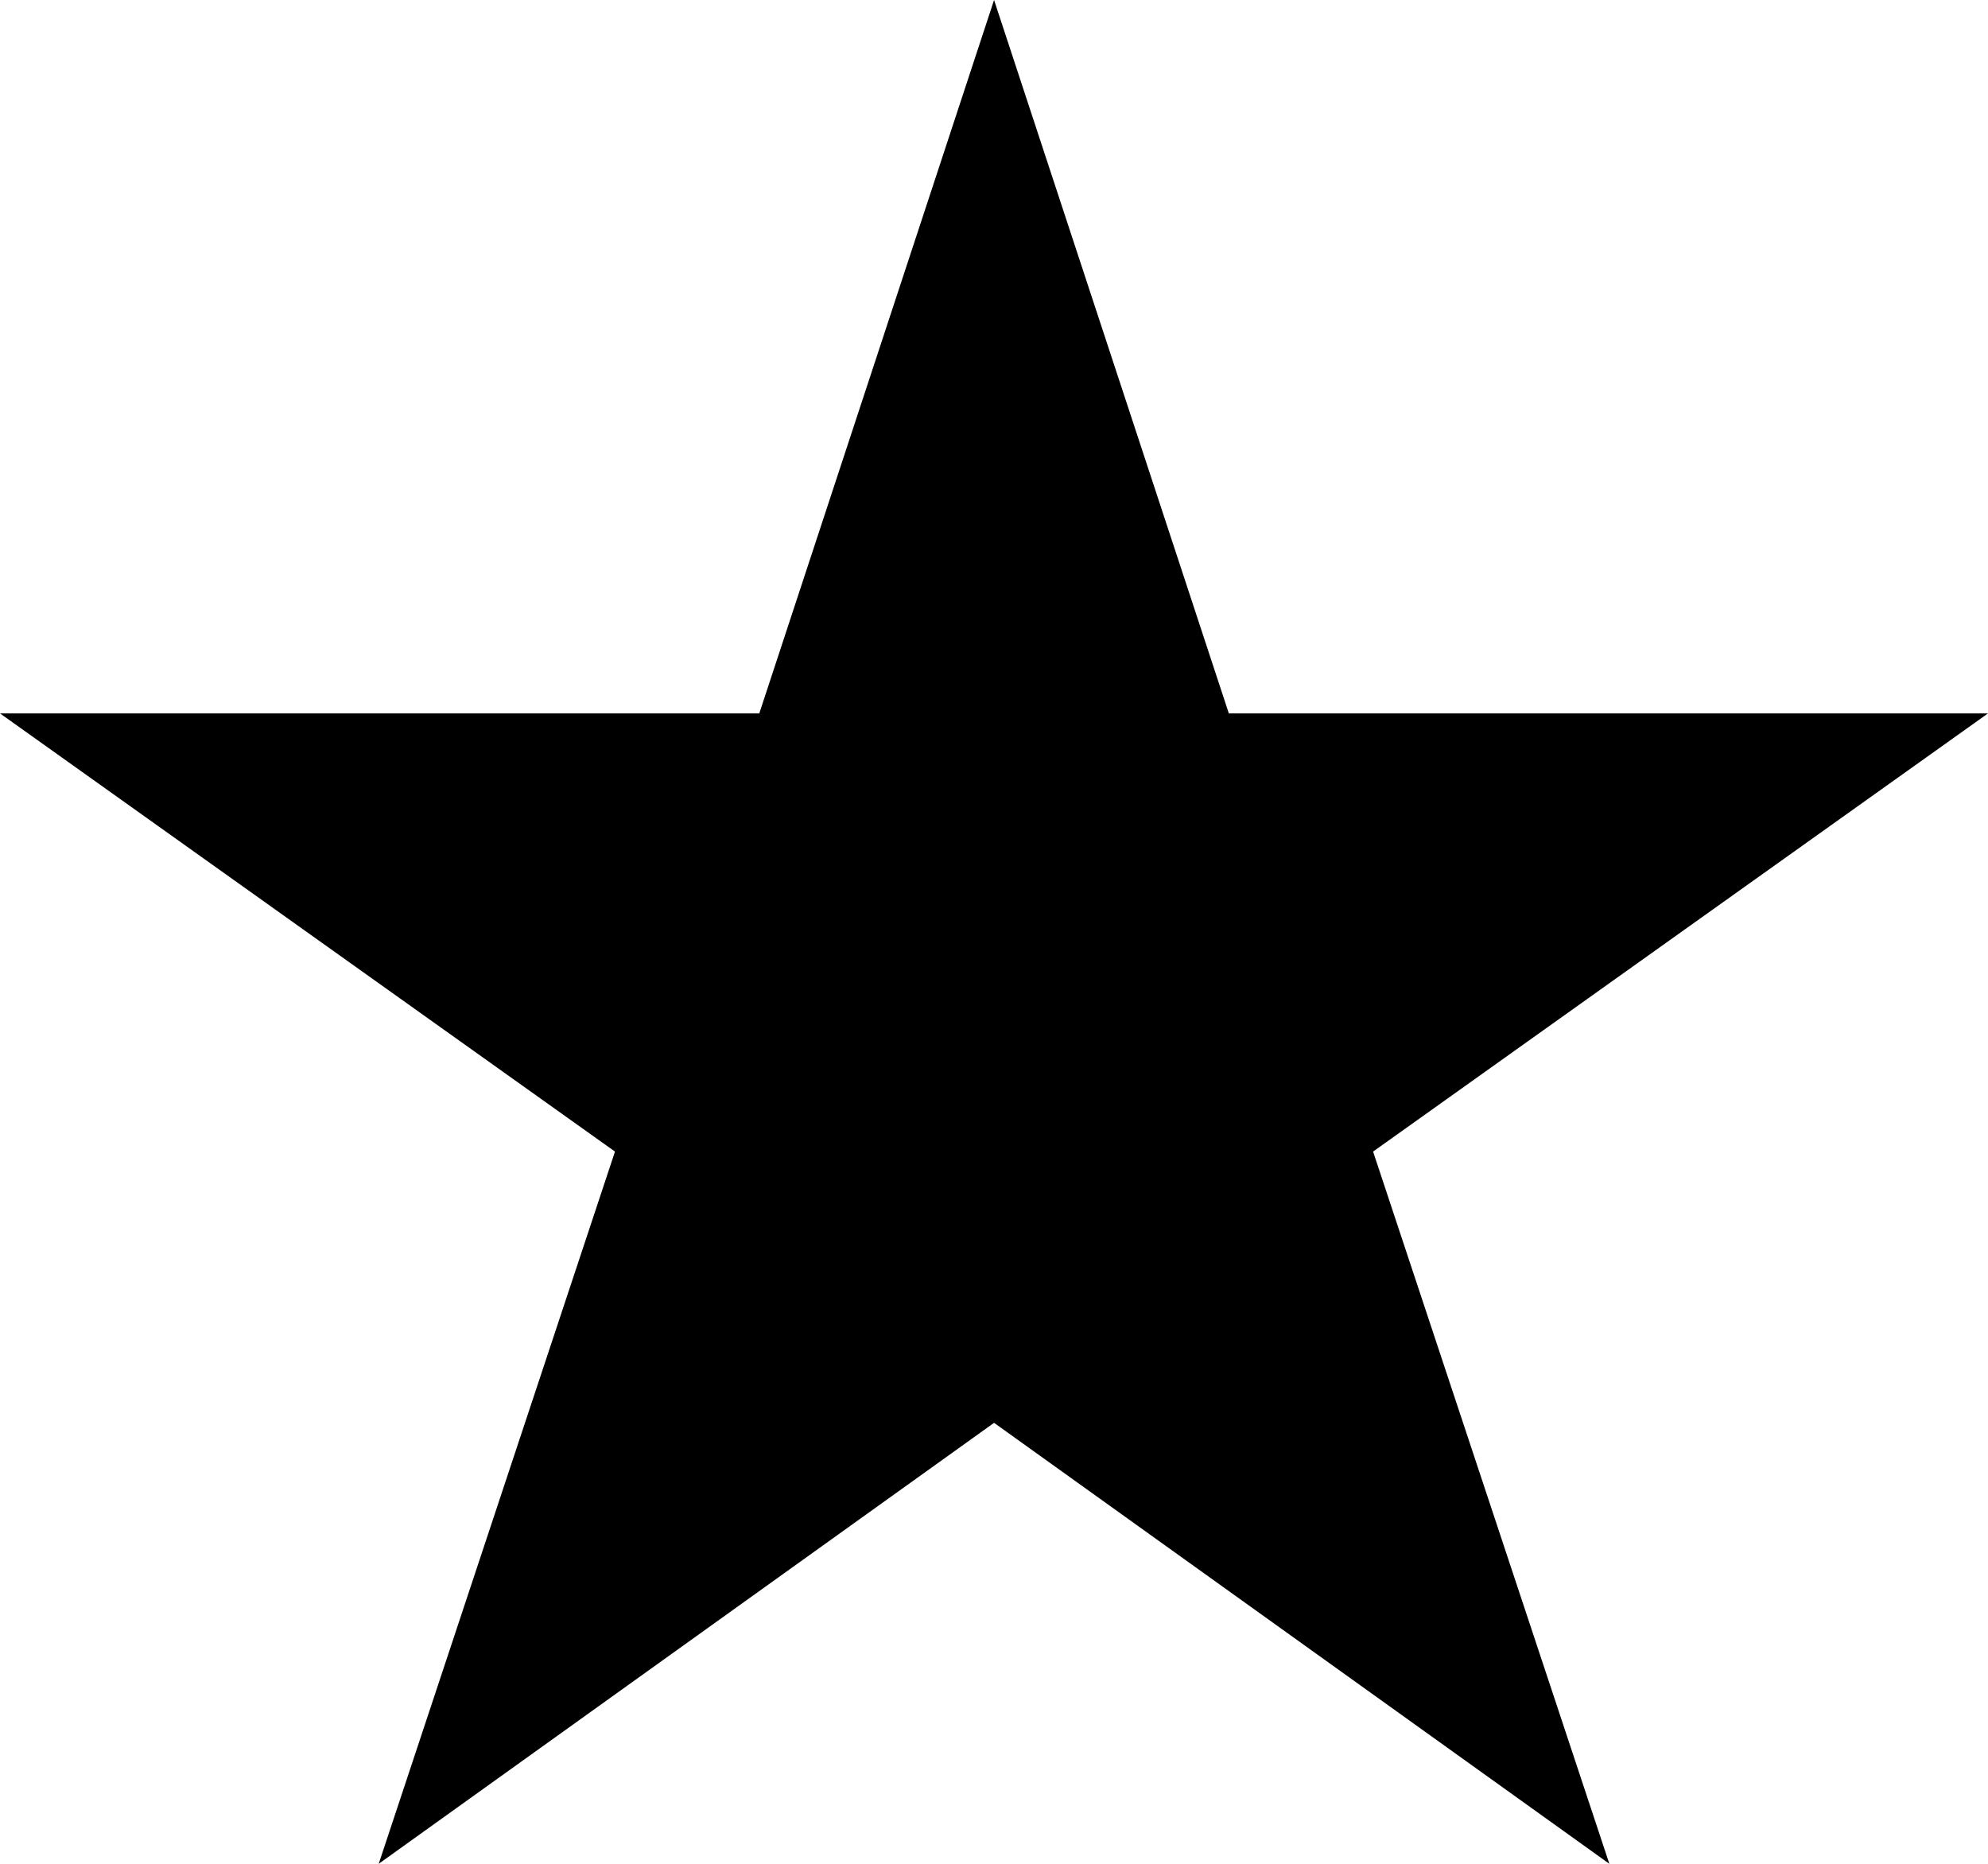
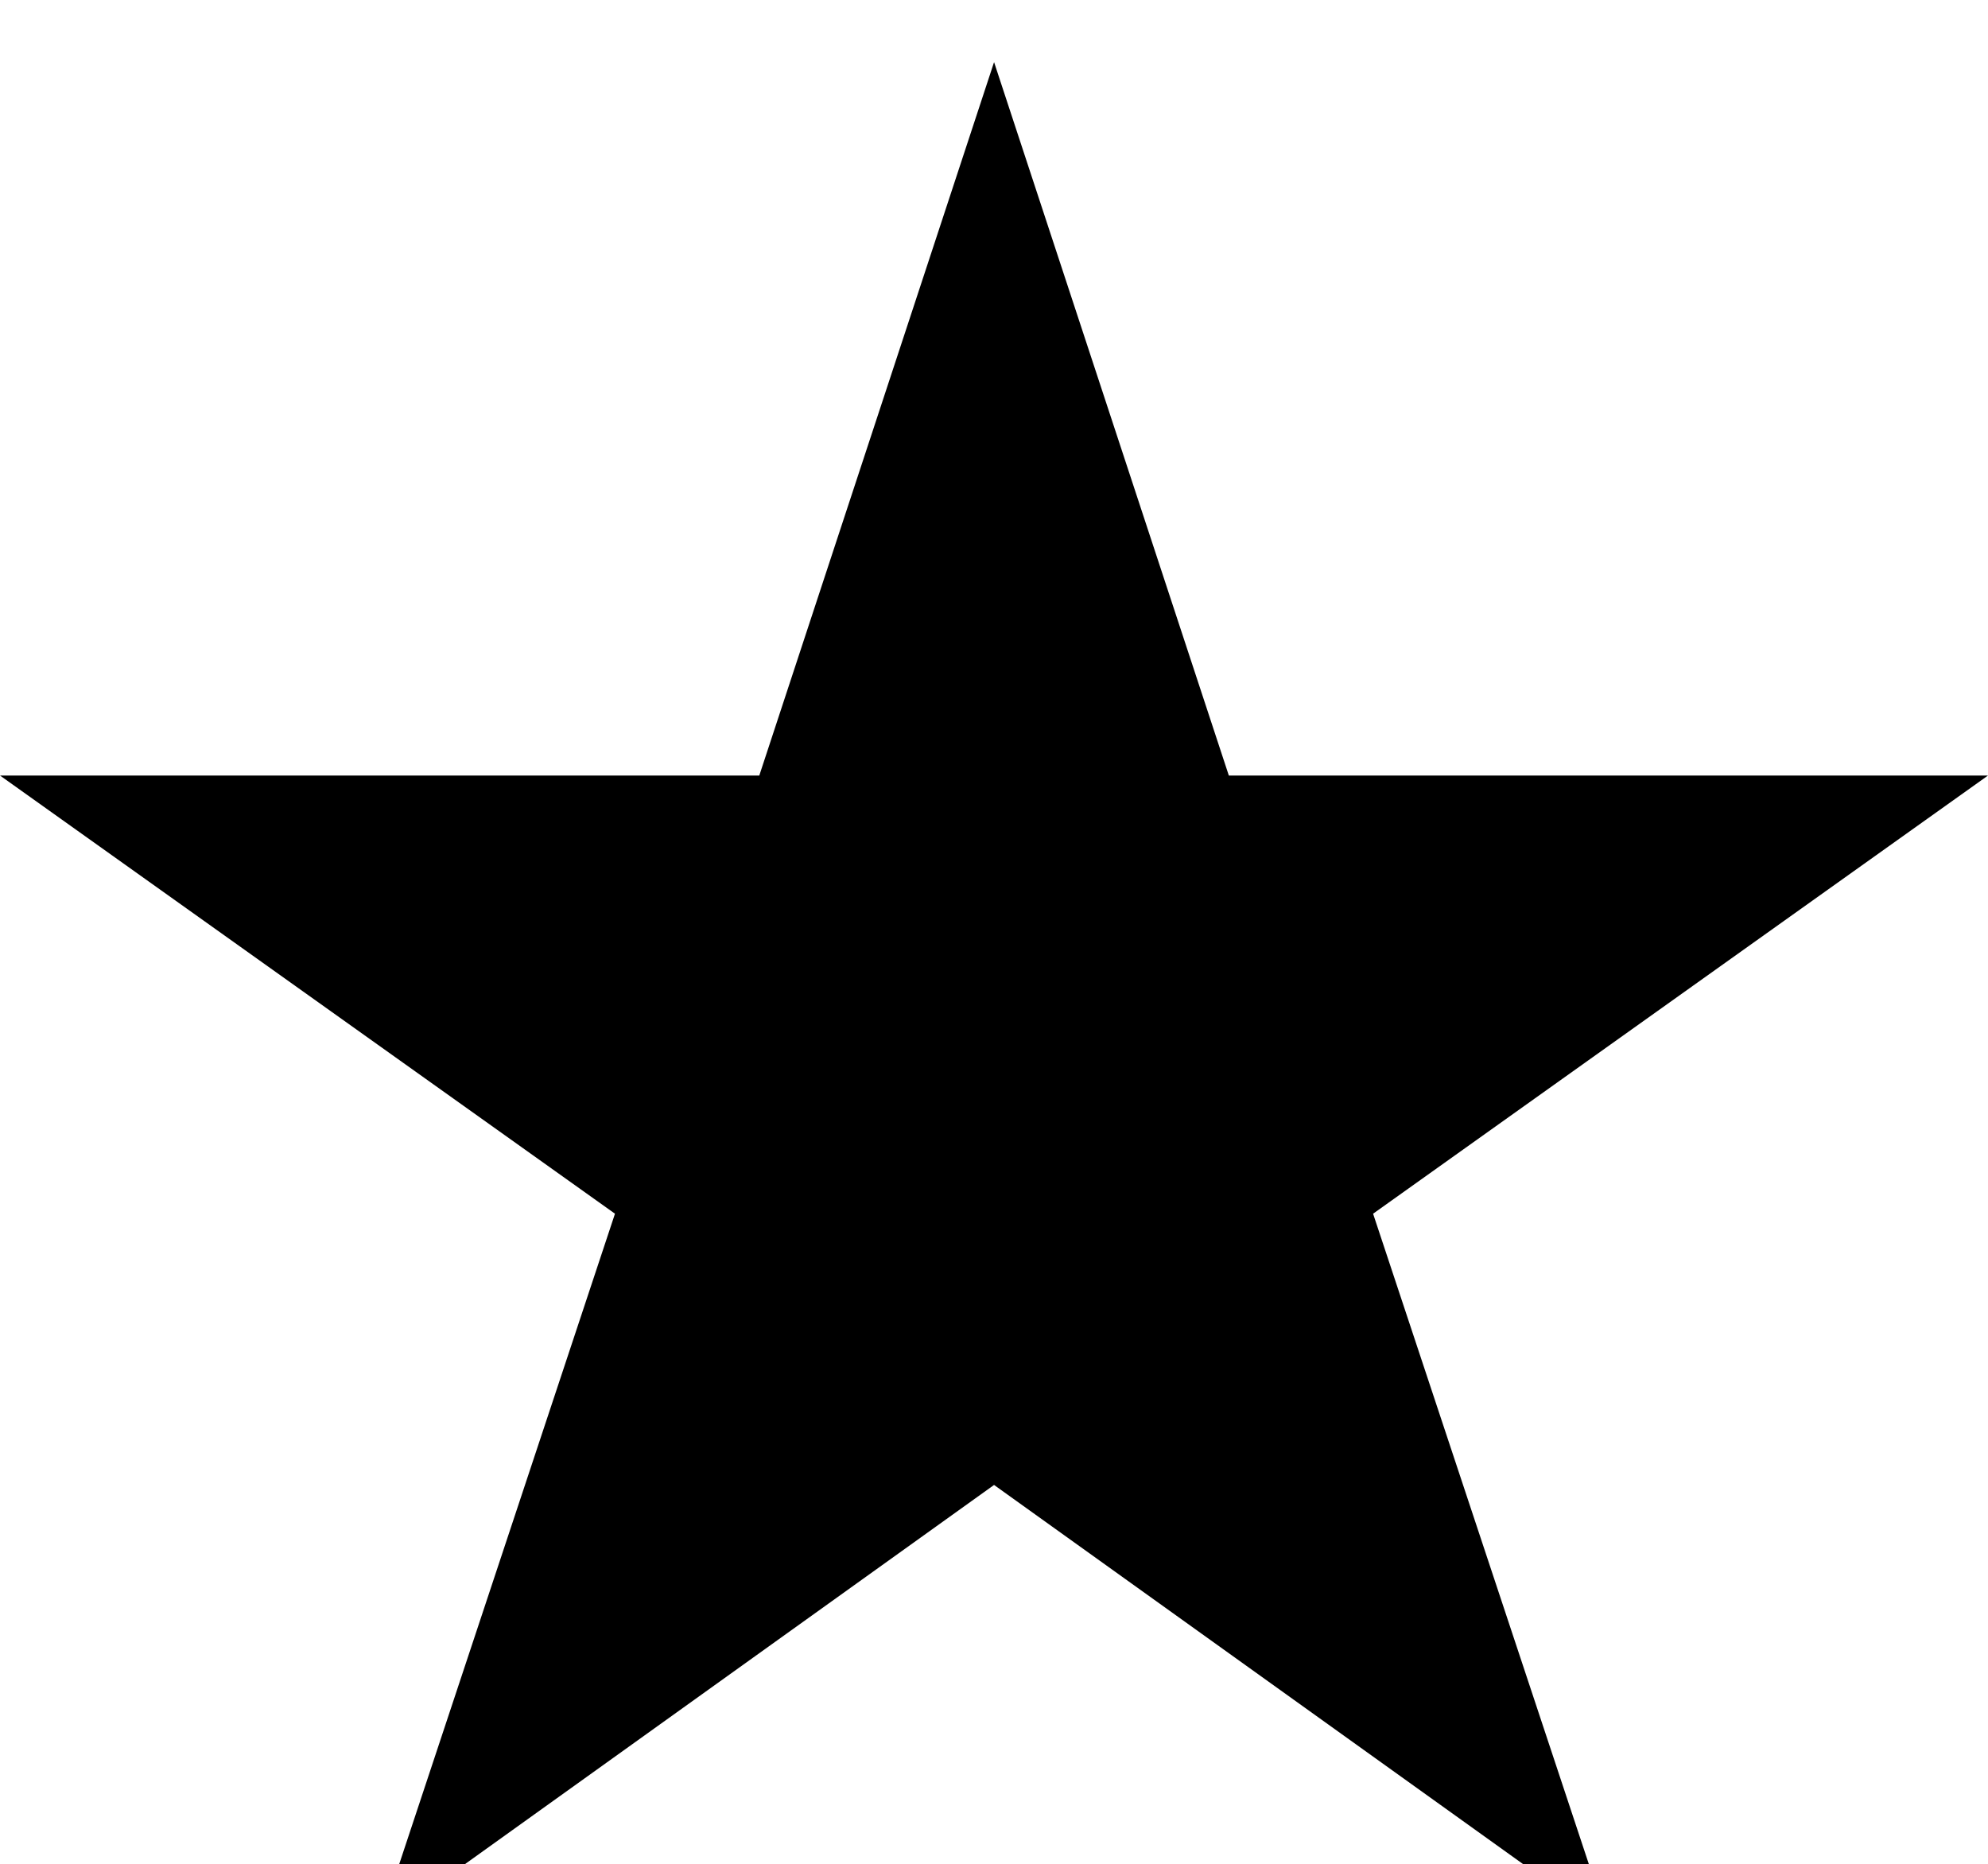
- <svg xmlns="http://www.w3.org/2000/svg" id="mn-star-icon" width="32" height="30" viewBox="0 0 32 30" fill="currentColor">
-   <path d="M25.905 30L16.001 22.902L6.096 30L9.899 18.536L0 11.483H12.222L16.001 0L19.78 11.483H32L22.102 18.536L25.905 30Z" />
+ <svg xmlns="http://www.w3.org/2000/svg" width="100%" height="100%" fill="currentColor">
+   <g id="mn-star-icon">
+     <svg x="50%" y="50%" width="1em" height="1em" overflow="visible" viewBox="0 0 32 30" fill="none">
+       <svg x="-16" y="-15">
+         <path fill="currentColor" d="M25.905 30L16.001 22.902L6.096 30L9.899 18.536L0 11.483H12.222L16.001 0L19.78 11.483H32L22.102 18.536L25.905 30Z" />
+       </svg>
+     </svg>
+   </g>
</svg>
